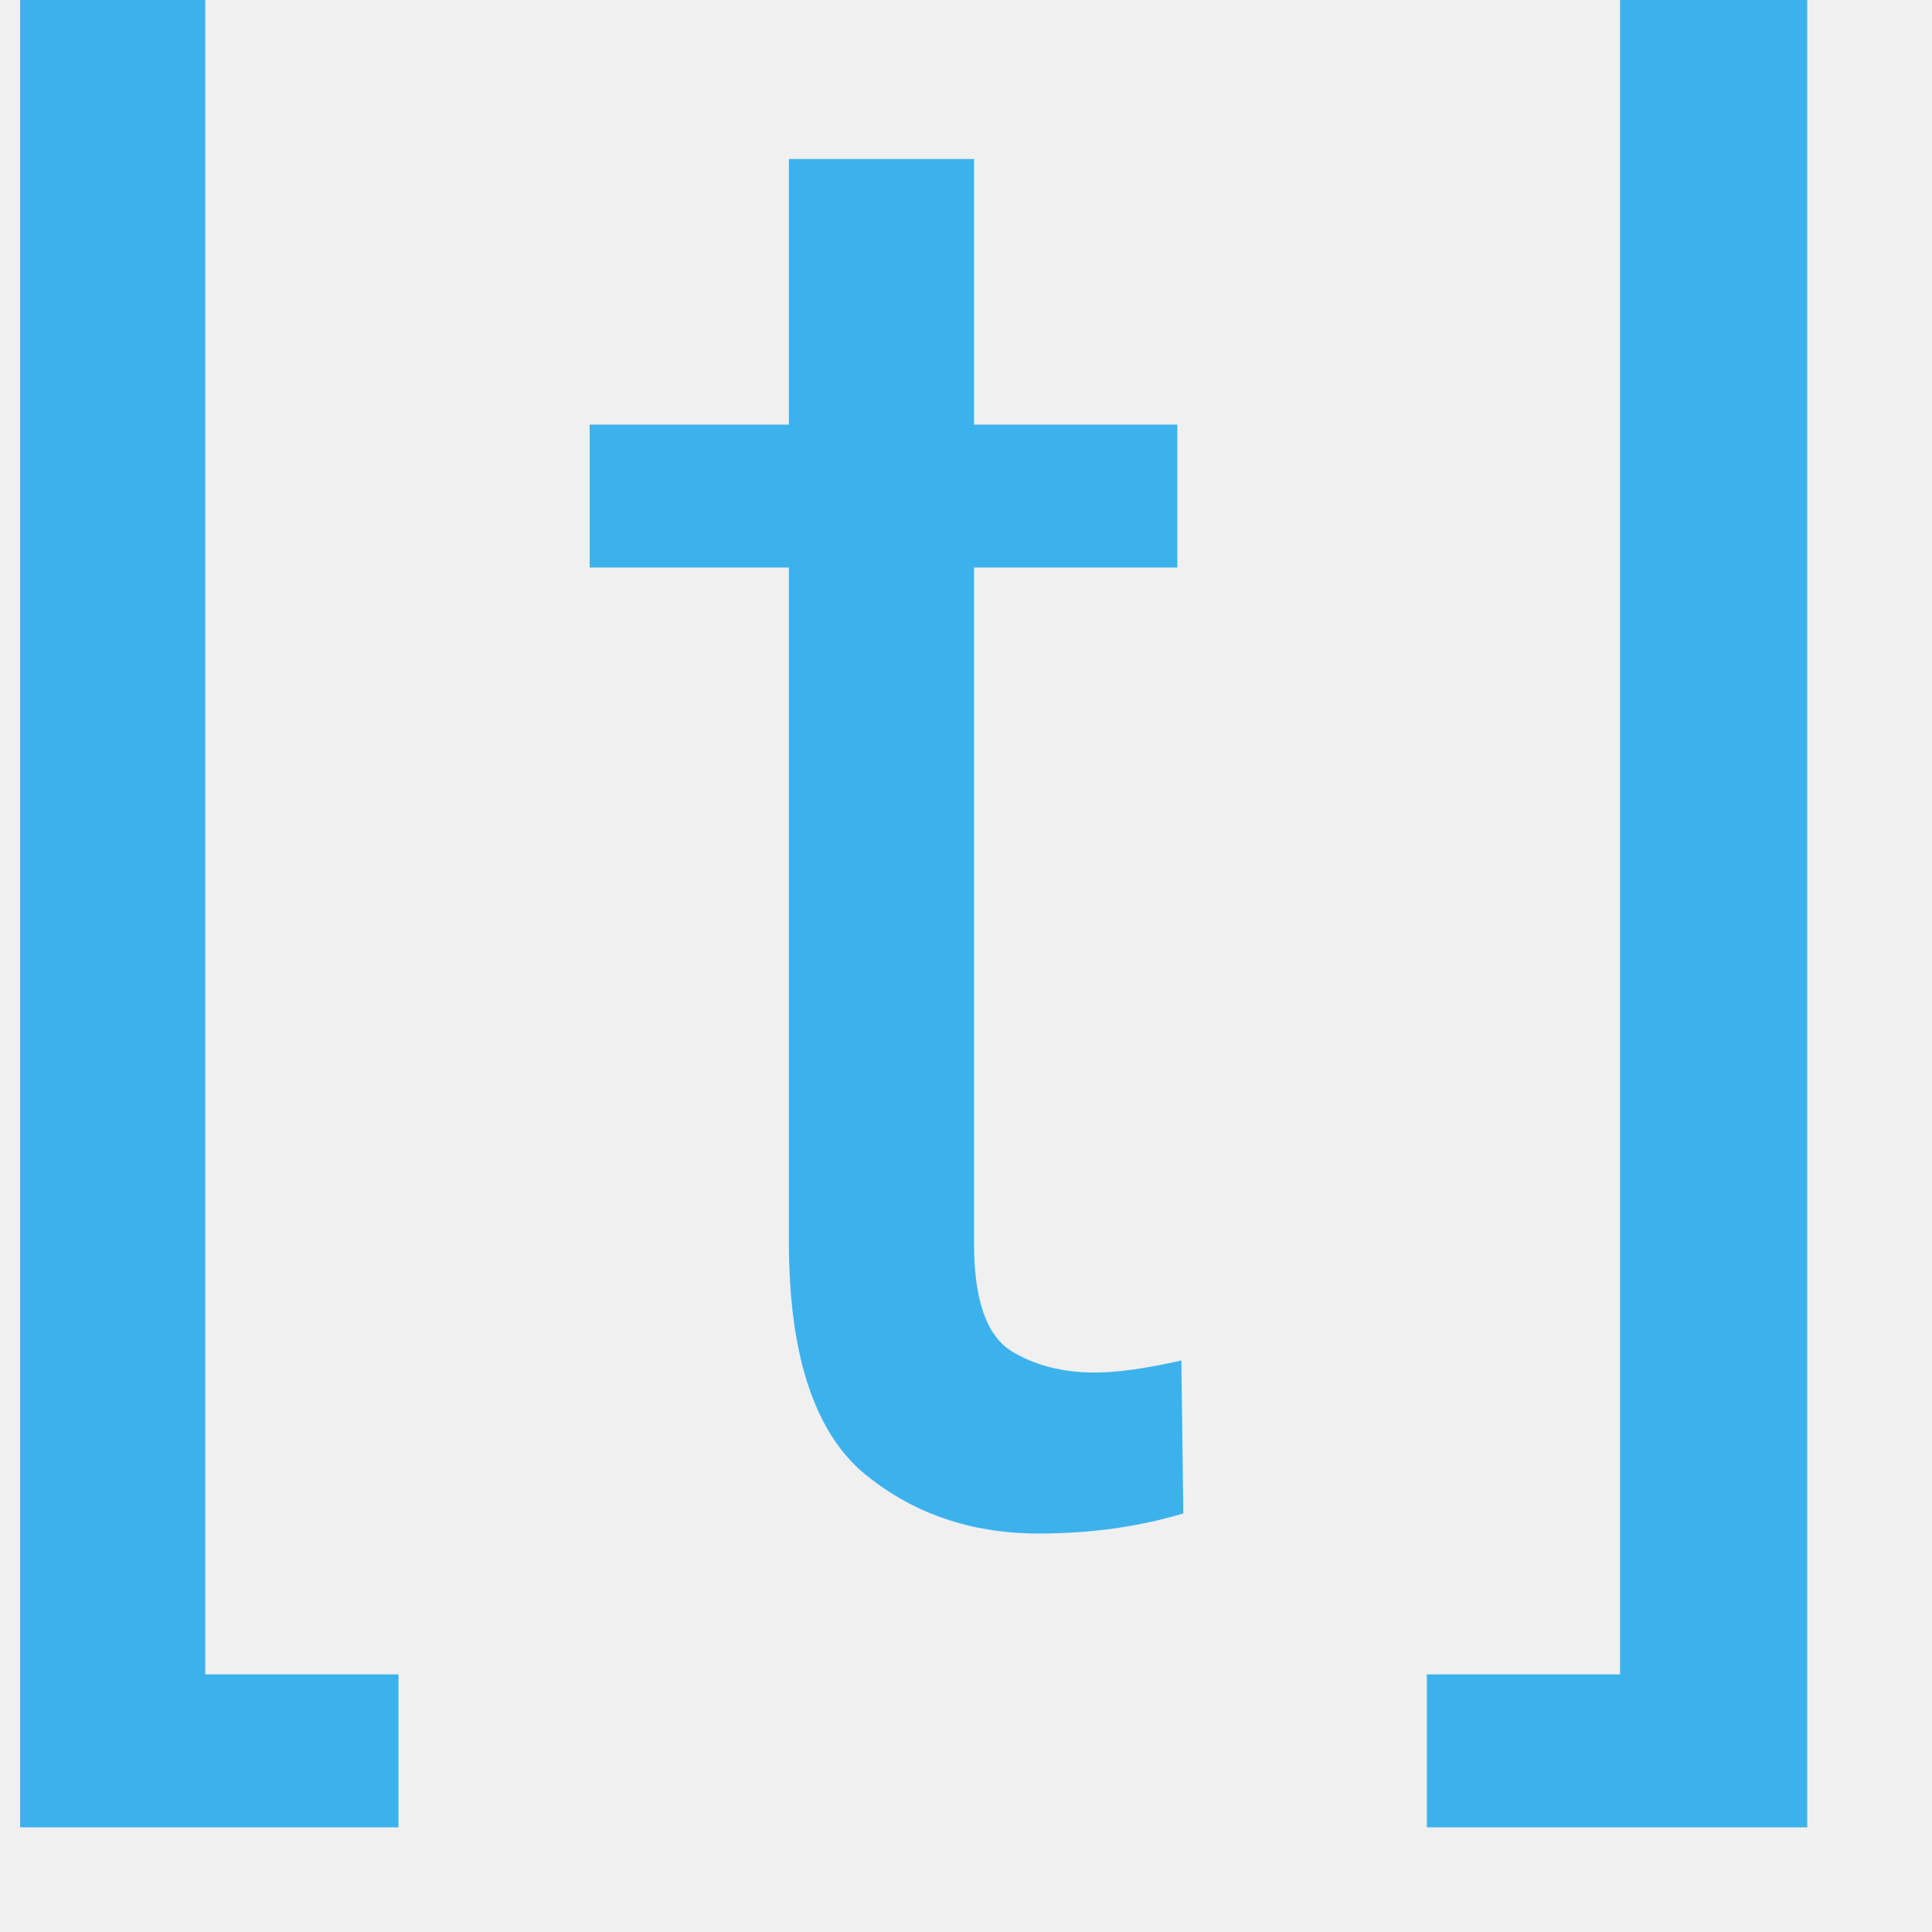
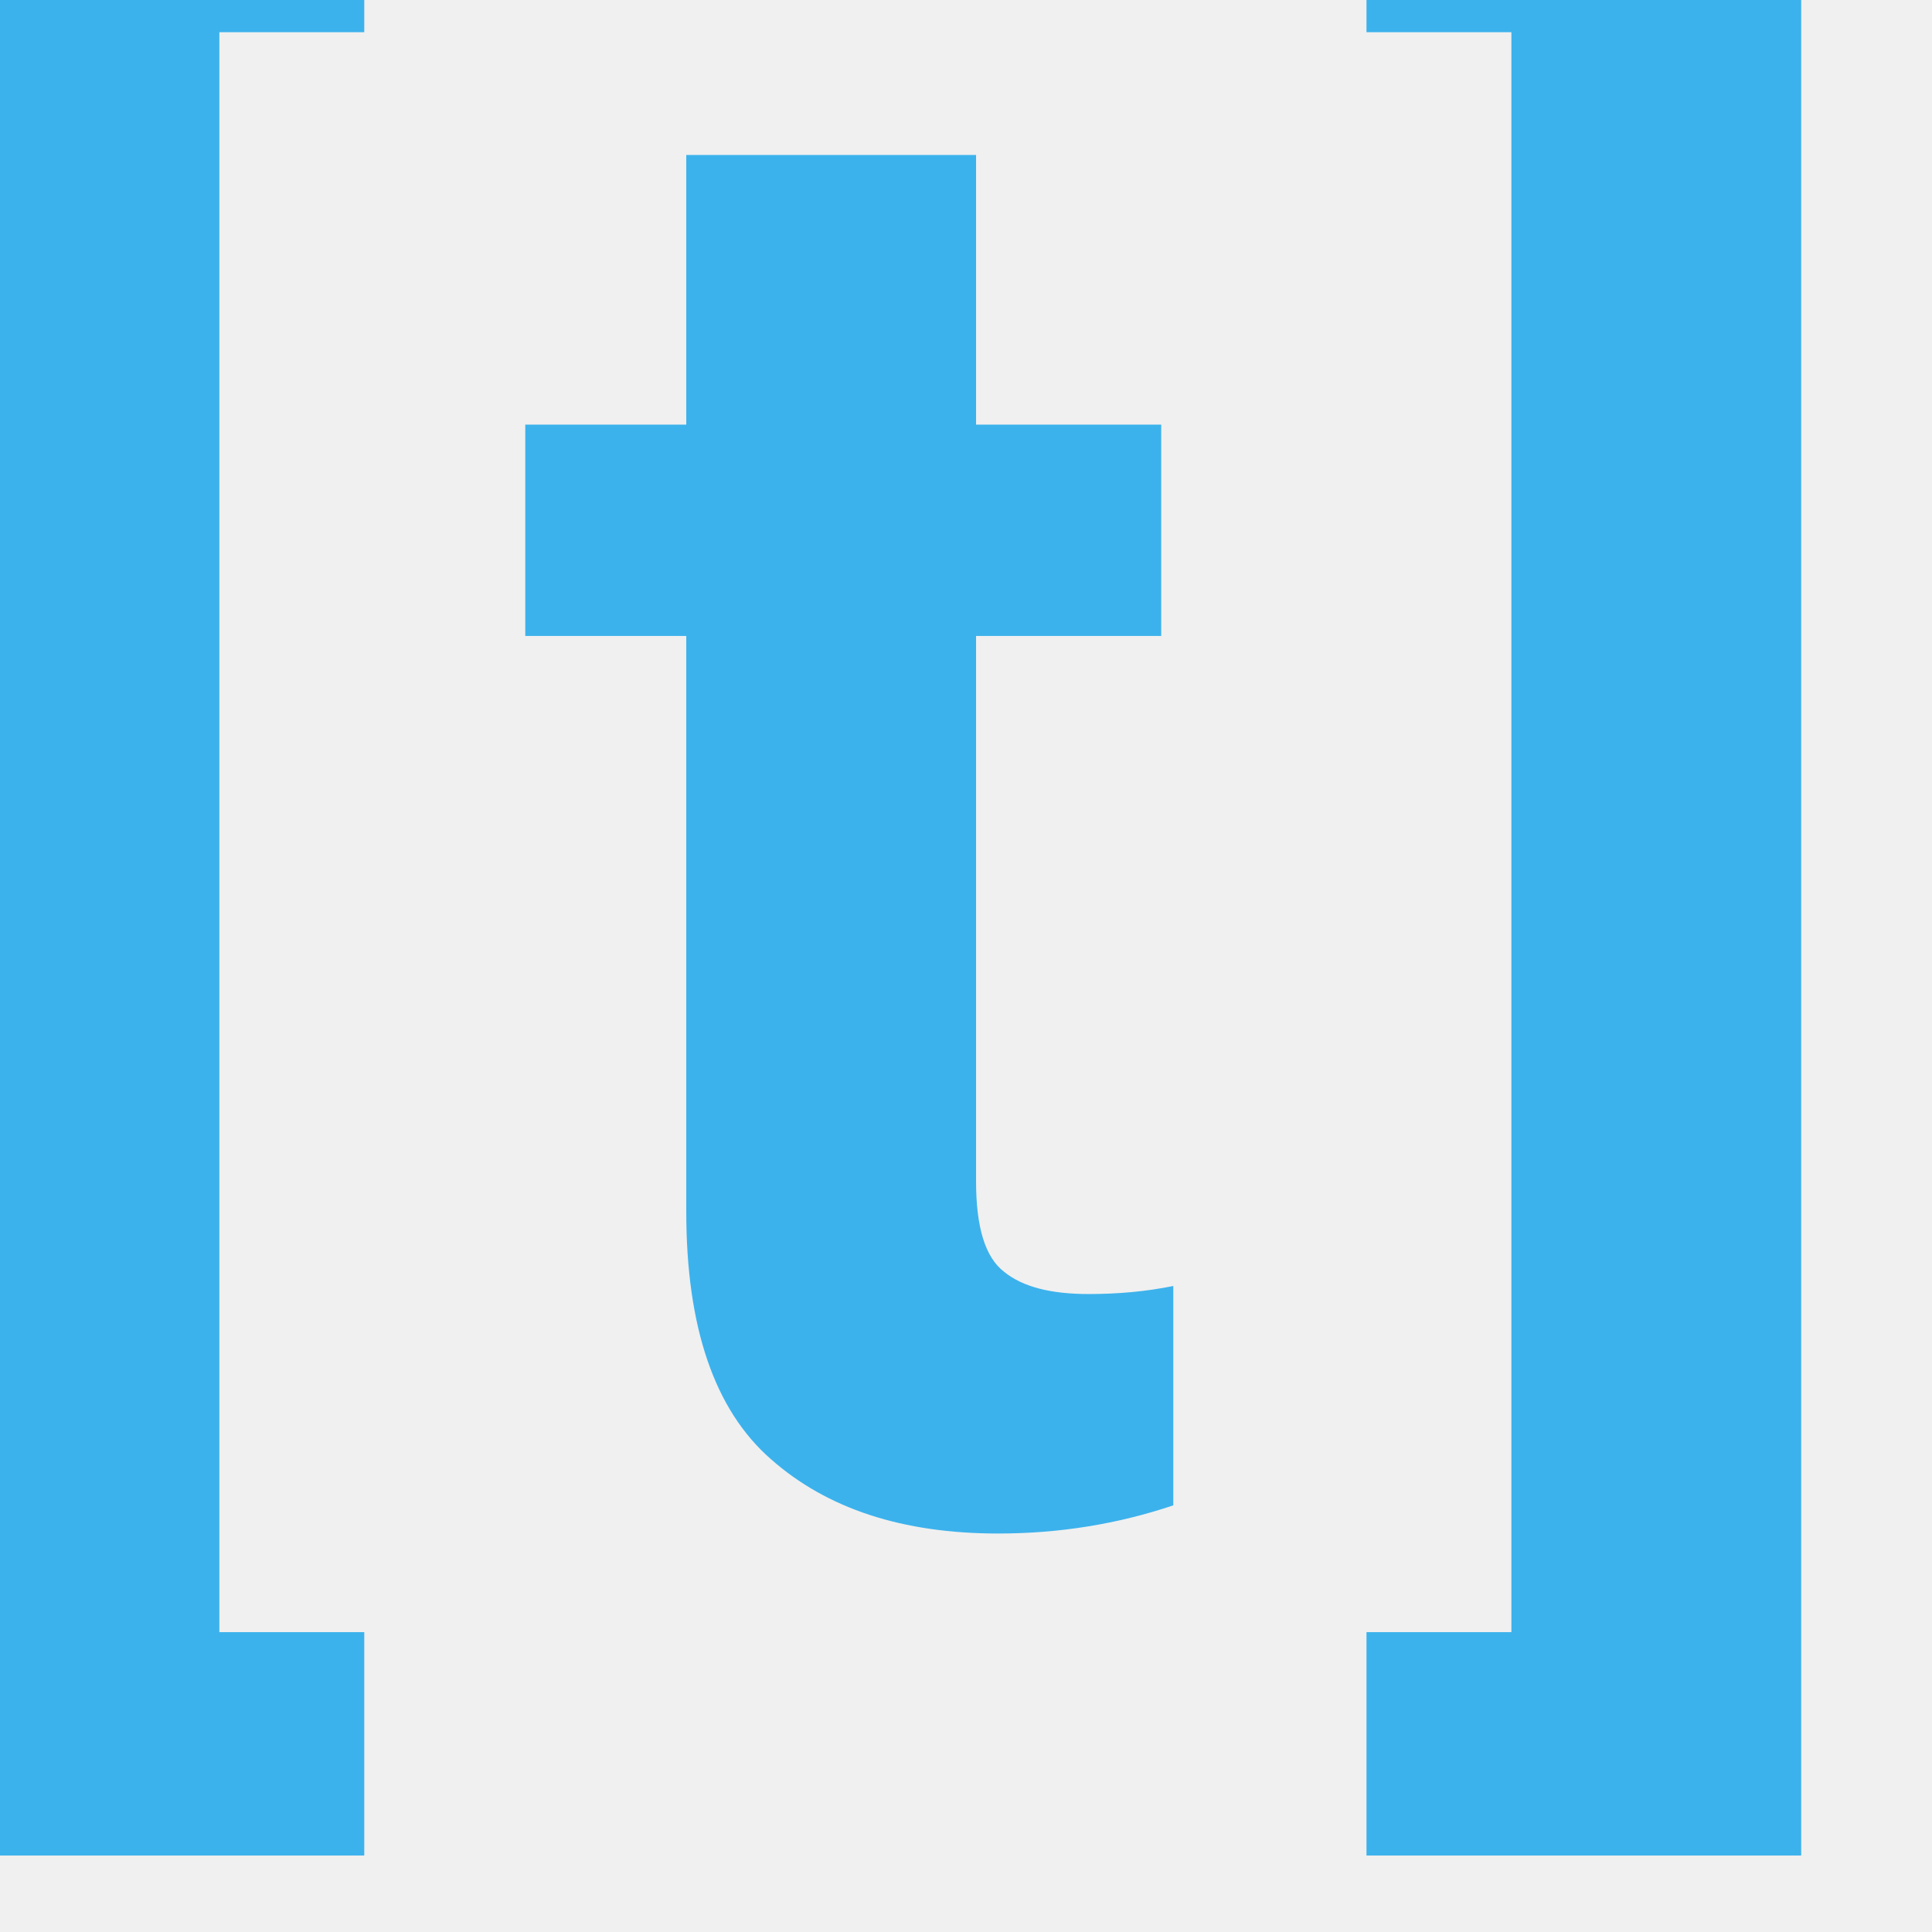
<svg xmlns="http://www.w3.org/2000/svg" version="1.1" width="200" height="200" viewBox="0 0 15 15">
  <style>
        text {
            fill: white;
-             font: normal 16px system-ui, -apple-system, Segoe UI, Roboto, Ubuntu, Cantarell, Noto Sans, sans-serif, BlinkMacSystemFont, 'Segoe UI', Helvetica, Arial, sans-serif, 'Apple Color Emoji', 'Segoe UI Emoji', 'Segoe UI Symbol';
+             font: bold 16px system-ui, -apple-system, Segoe UI, Roboto, Ubuntu, Cantarell, Noto Sans, sans-serif, BlinkMacSystemFont, 'Segoe UI', Helvetica, Arial, sans-serif, 'Apple Color Emoji', 'Segoe UI Emoji', 'Segoe UI Symbol';
        }
        
        .main {
            fill: #3cb2ec;
        }
    </style>
-   <text x="-1" y="11.75" class="main">[</text>
-   <text x="4.5" y="11.75" class="main">t</text>
-   <text x="11" y="11.75" class="main">]</text>
+   <text x="-1.5" y="11.75" class="main">[</text>
+   <text x="4" y="11.75" class="main">t</text>
+   <text x="10.5" y="11.75" class="main">]</text>
</svg>
